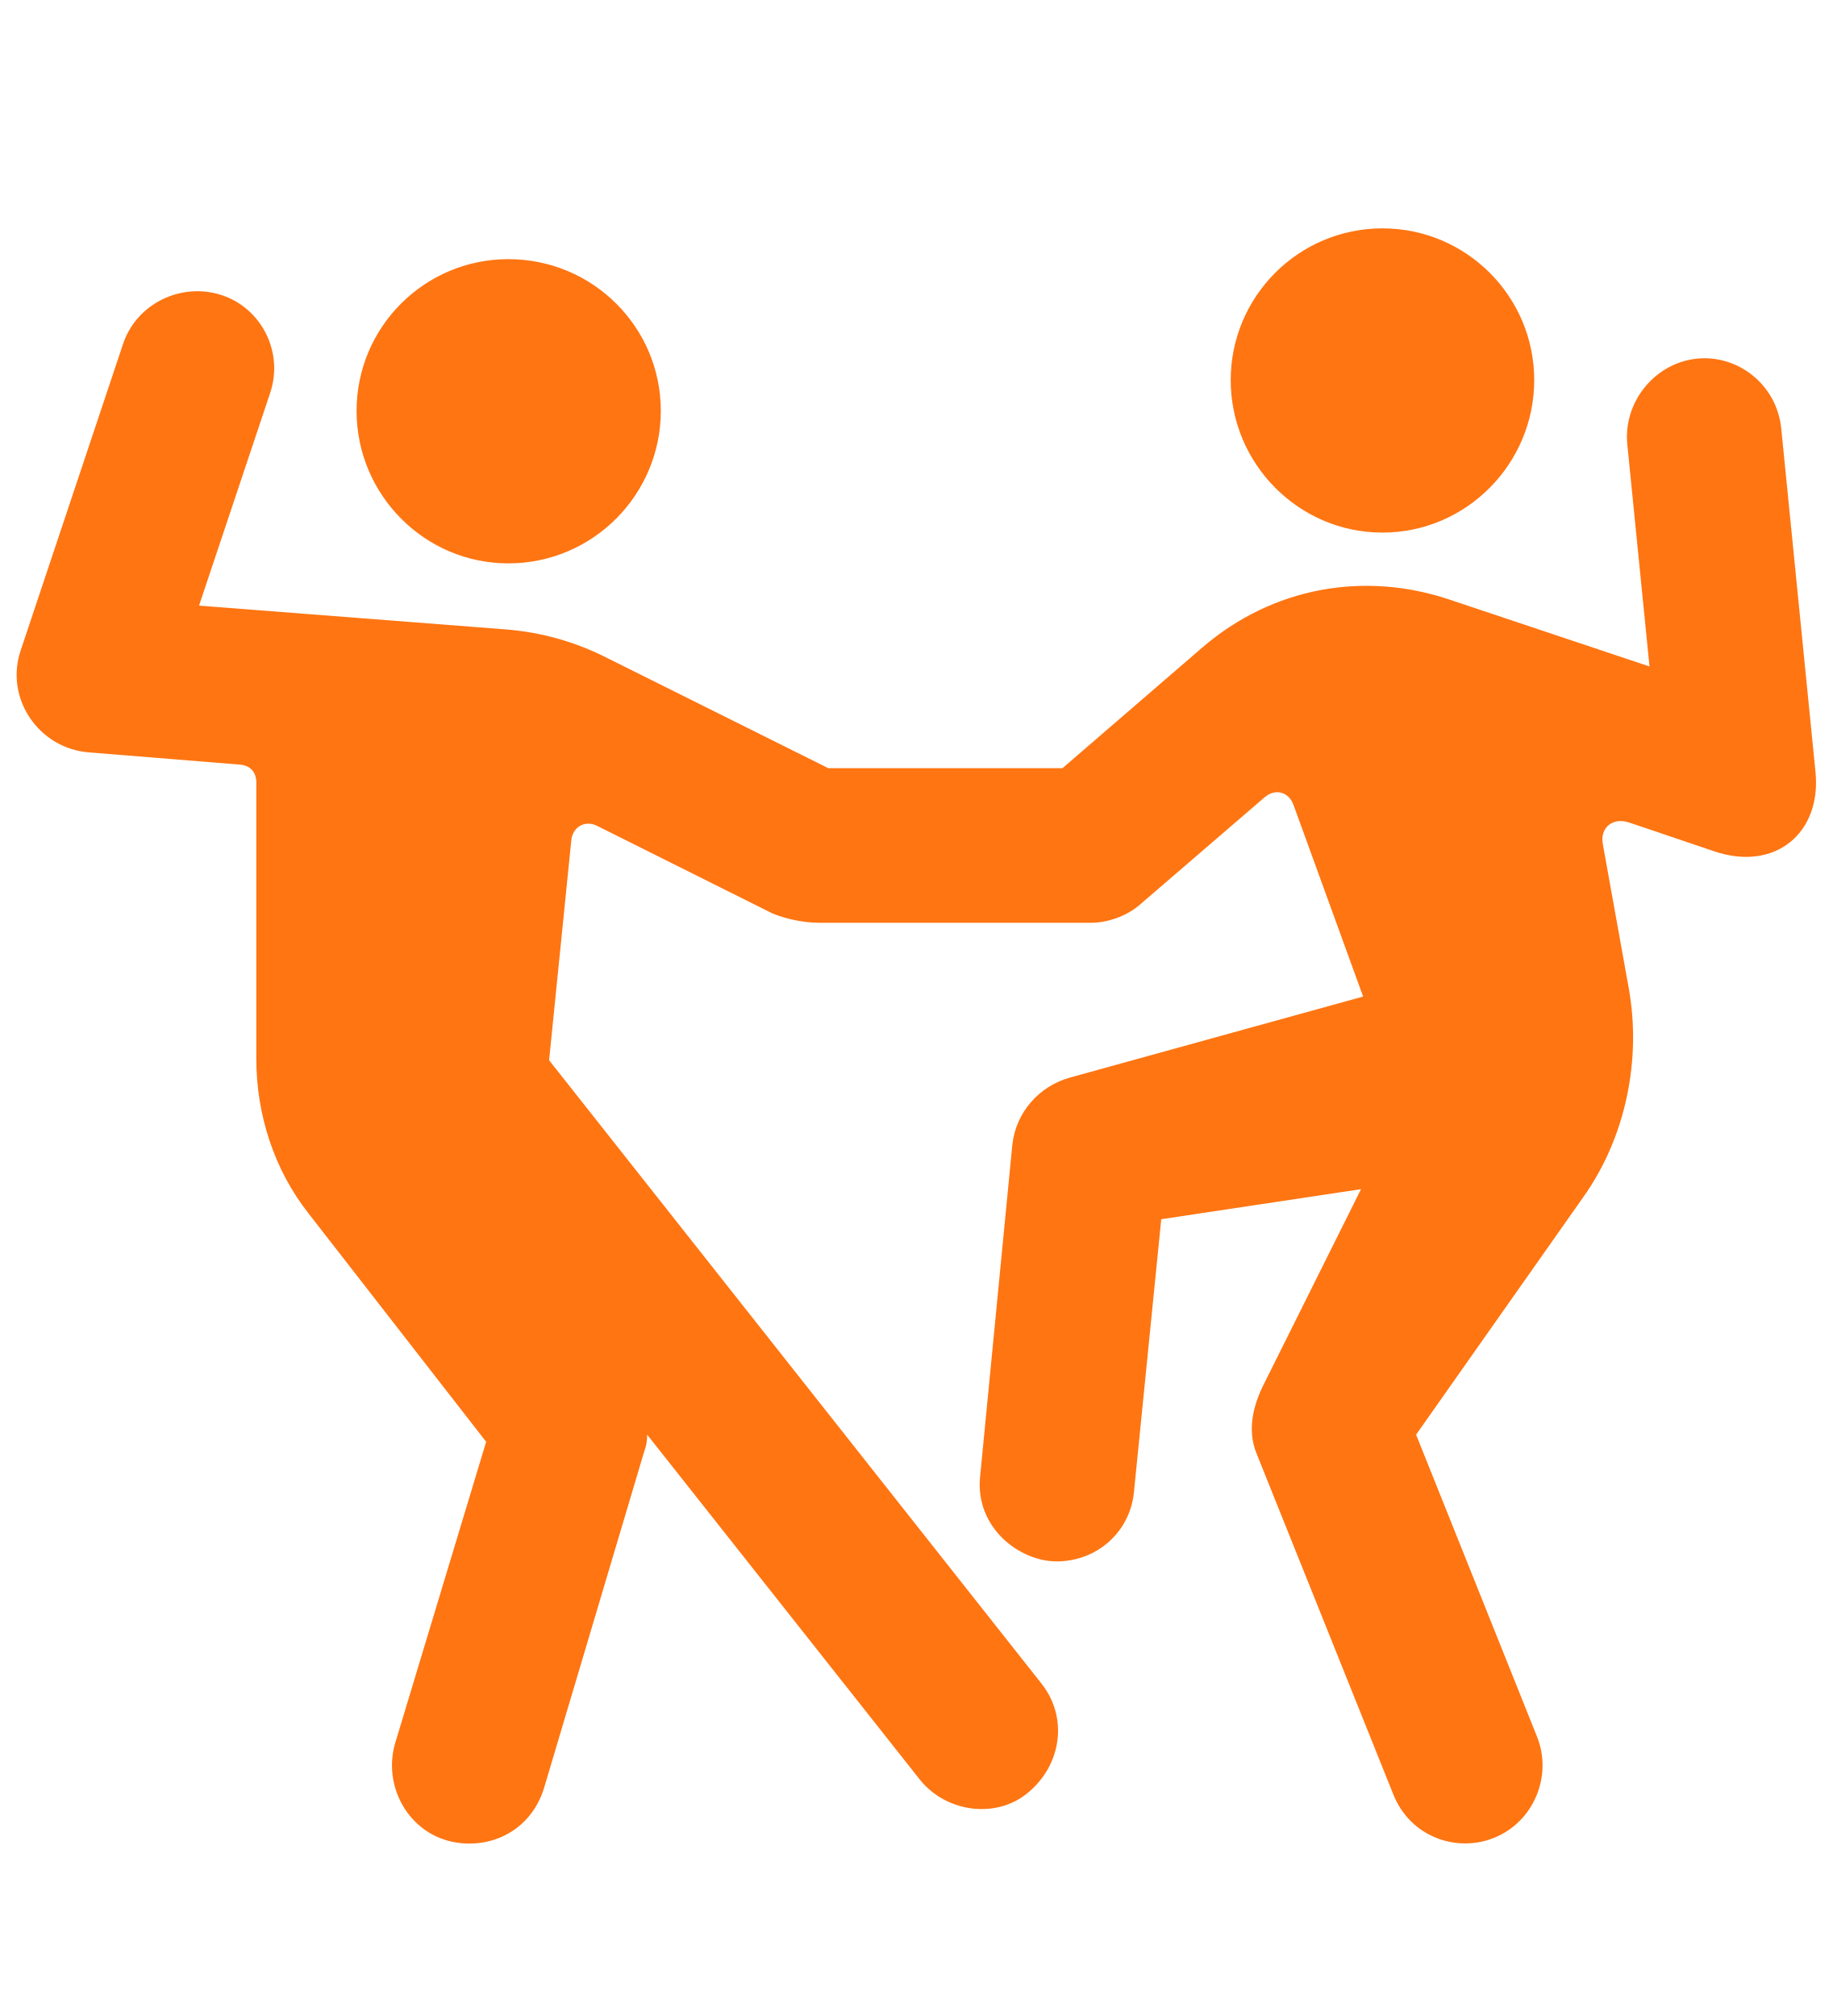
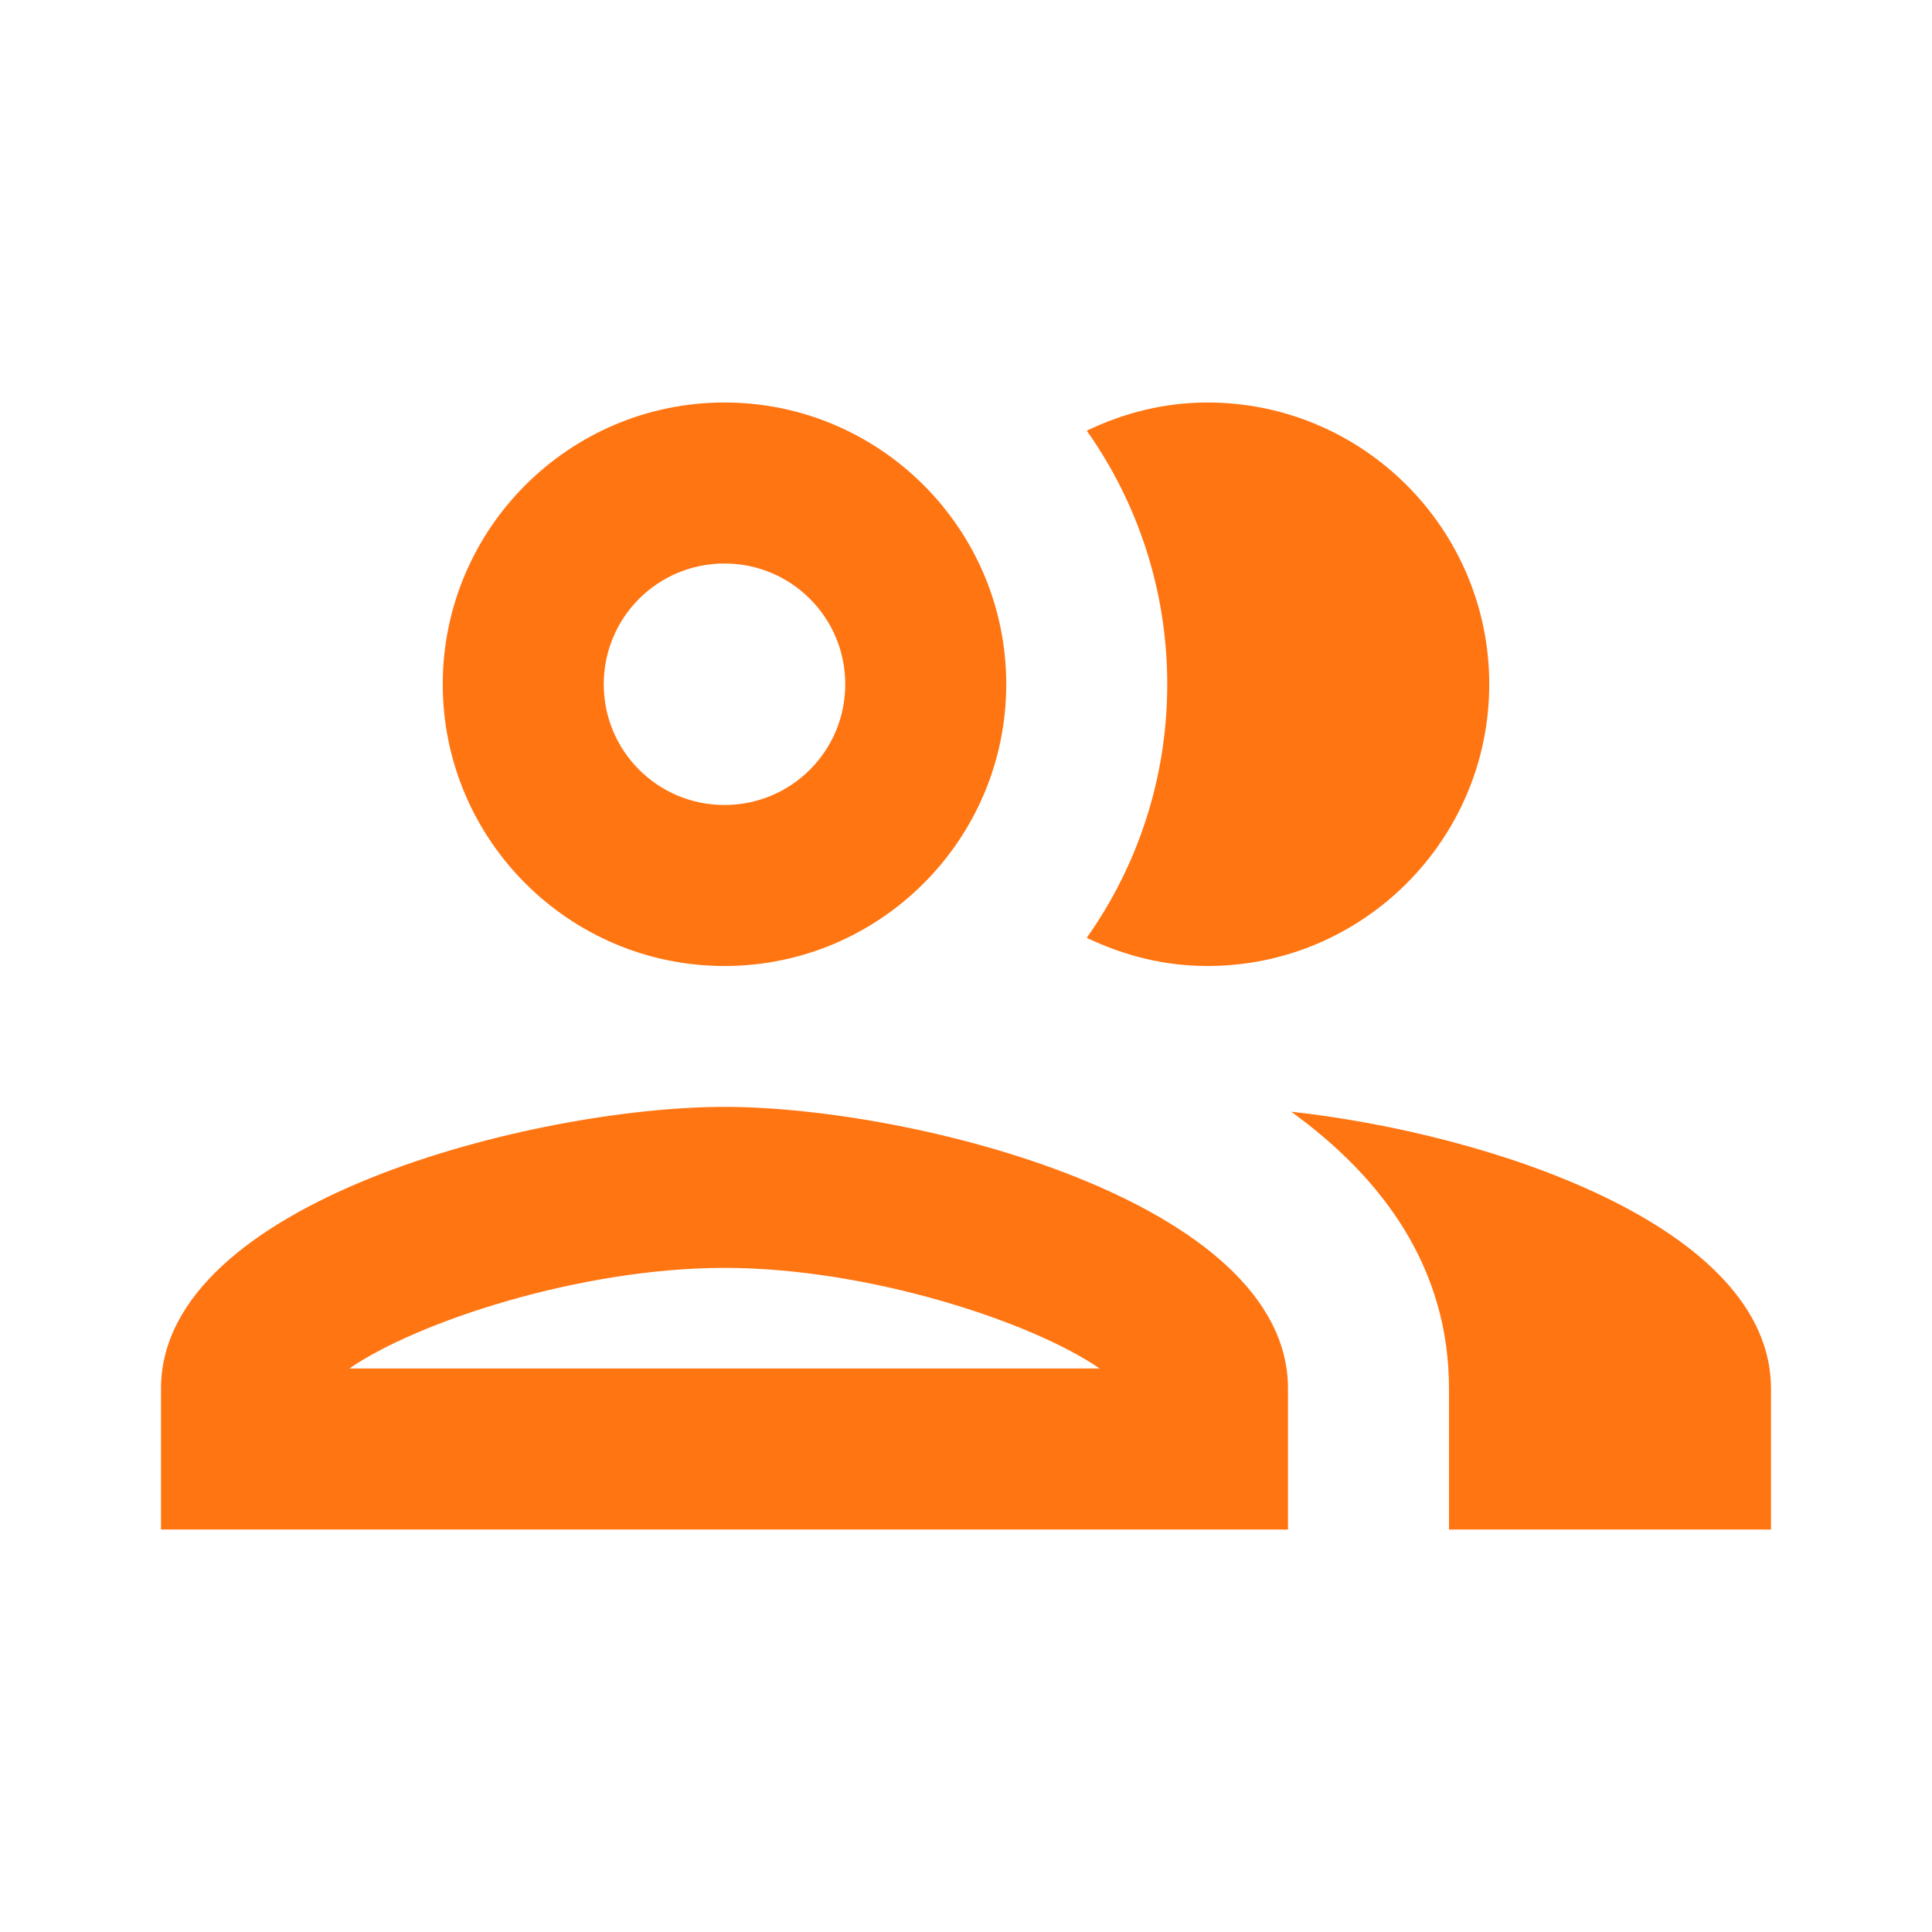
- <svg xmlns="http://www.w3.org/2000/svg" width="20" height="22" viewBox="0 0 20 22" fill="none">
-   <path d="M15.086 5.812C16 5.812 16.742 5.062 16.742 4.148C16.742 3.234 16 2.492 15.086 2.492C14.172 2.492 13.43 3.234 13.43 4.148C13.43 5.062 14.172 5.812 15.086 5.812ZM5.547 6.148C6.469 6.148 7.211 5.398 7.211 4.484C7.211 3.57 6.469 2.828 5.547 2.828C4.633 2.828 3.891 3.57 3.891 4.484C3.891 5.398 4.633 6.148 5.547 6.148ZM0.977 8.211L2.617 8.344C2.727 8.352 2.797 8.422 2.797 8.539V11.555C2.797 12.164 2.992 12.766 3.367 13.242L5.305 15.734L4.312 19.023C4.18 19.477 4.438 19.961 4.883 20.086C5.312 20.203 5.789 20 5.938 19.508L7.031 15.836C7.055 15.773 7.062 15.719 7.062 15.656L10.039 19.422C10.328 19.781 10.875 19.852 11.219 19.562C11.586 19.258 11.656 18.742 11.367 18.375L5.992 11.57L6.234 9.172C6.25 9.016 6.391 8.945 6.523 9.016L8.383 9.945C8.516 10.016 8.75 10.07 8.938 10.07H11.906C12.094 10.07 12.305 9.992 12.445 9.867L13.797 8.703C13.922 8.594 14.07 8.648 14.117 8.789L14.875 10.875L11.68 11.758C11.336 11.852 11.086 12.141 11.047 12.492L10.695 16.117C10.641 16.672 11.125 17.039 11.531 17.039C11.969 17.039 12.336 16.719 12.375 16.273L12.672 13.305L14.852 12.977L13.797 15.094C13.672 15.336 13.609 15.609 13.711 15.859L15.203 19.578C15.391 20.055 15.906 20.219 16.305 20.055C16.734 19.883 16.945 19.383 16.773 18.953L15.453 15.656L17.273 13.07C17.742 12.414 17.914 11.562 17.773 10.781L17.492 9.219C17.453 9.031 17.602 8.914 17.781 8.977L18.703 9.289C19.367 9.516 19.875 9.094 19.812 8.43L19.438 4.68C19.391 4.195 18.961 3.867 18.516 3.914C18.062 3.961 17.711 4.383 17.758 4.852L18 7.273L15.805 6.539C14.883 6.234 13.891 6.406 13.125 7.062L11.594 8.383H9.039L6.641 7.188C6.273 7 5.906 6.898 5.5 6.867L2.172 6.609L2.945 4.297C3.102 3.844 2.852 3.359 2.414 3.219C1.977 3.078 1.492 3.312 1.344 3.75L0.227 7.094C0.047 7.617 0.422 8.172 0.977 8.211Z" fill="#FF7512" />
+ <svg xmlns="http://www.w3.org/2000/svg" width="24" height="24" viewBox="0 0 24 24" fill="none">
+   <path d="M9 13.75C6.66 13.75 2 14.92 2 17.25V19H16V17.25C16 14.92 11.34 13.75 9 13.75ZM4.34 17C5.18 16.42 7.21 15.75 9 15.75C10.79 15.75 12.82 16.42 13.66 17H4.34ZM9 12C10.93 12 12.5 10.43 12.5 8.5C12.5 6.57 10.93 5 9 5C7.07 5 5.5 6.57 5.5 8.5C5.5 10.43 7.07 12 9 12ZM9 7C9.83 7 10.5 7.67 10.5 8.5C10.5 9.33 9.83 10 9 10C8.17 10 7.5 9.33 7.5 8.5C7.5 7.67 8.17 7 9 7ZM16.04 13.81C17.2 14.65 18 15.77 18 17.25V19H22V17.25C22 15.23 18.5 14.08 16.04 13.81ZM15 12C16.93 12 18.5 10.43 18.5 8.5C18.5 6.57 16.93 5 15 5C14.46 5 13.96 5.13 13.5 5.35C14.13 6.24 14.5 7.33 14.5 8.5C14.5 9.67 14.13 10.76 13.5 11.65C13.96 11.87 14.46 12 15 12Z" fill="#FF7512" />
</svg>
